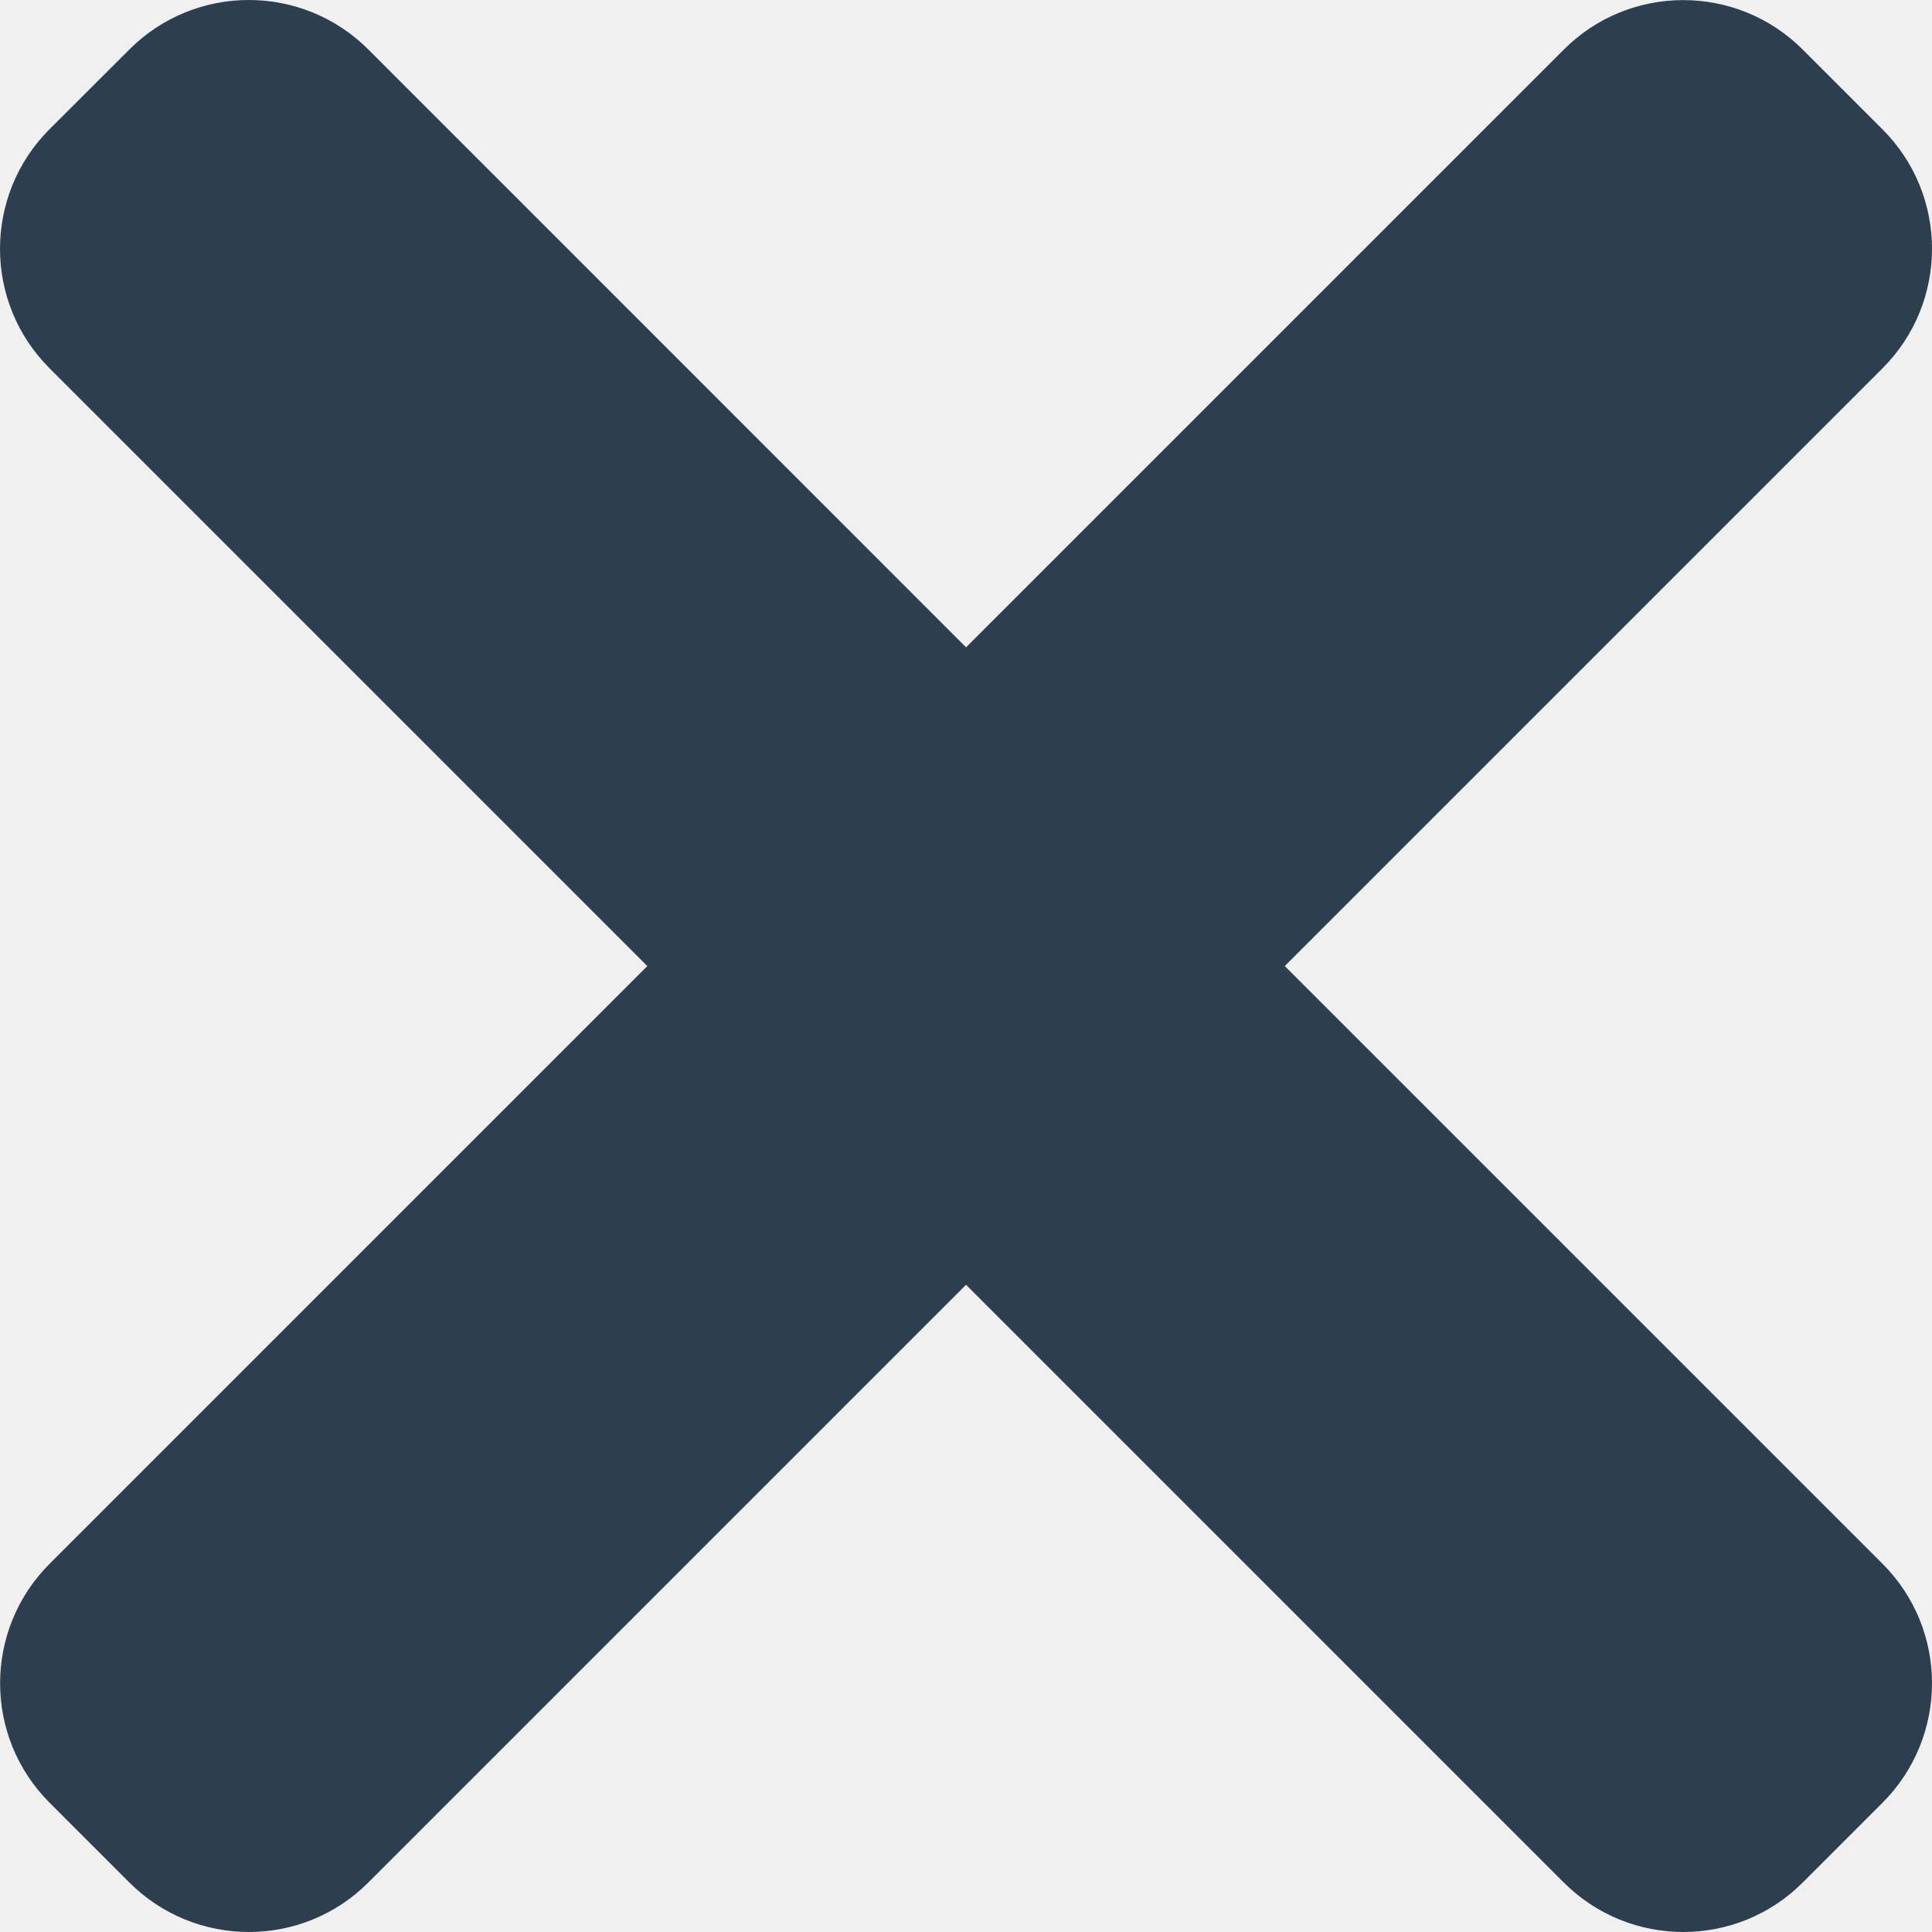
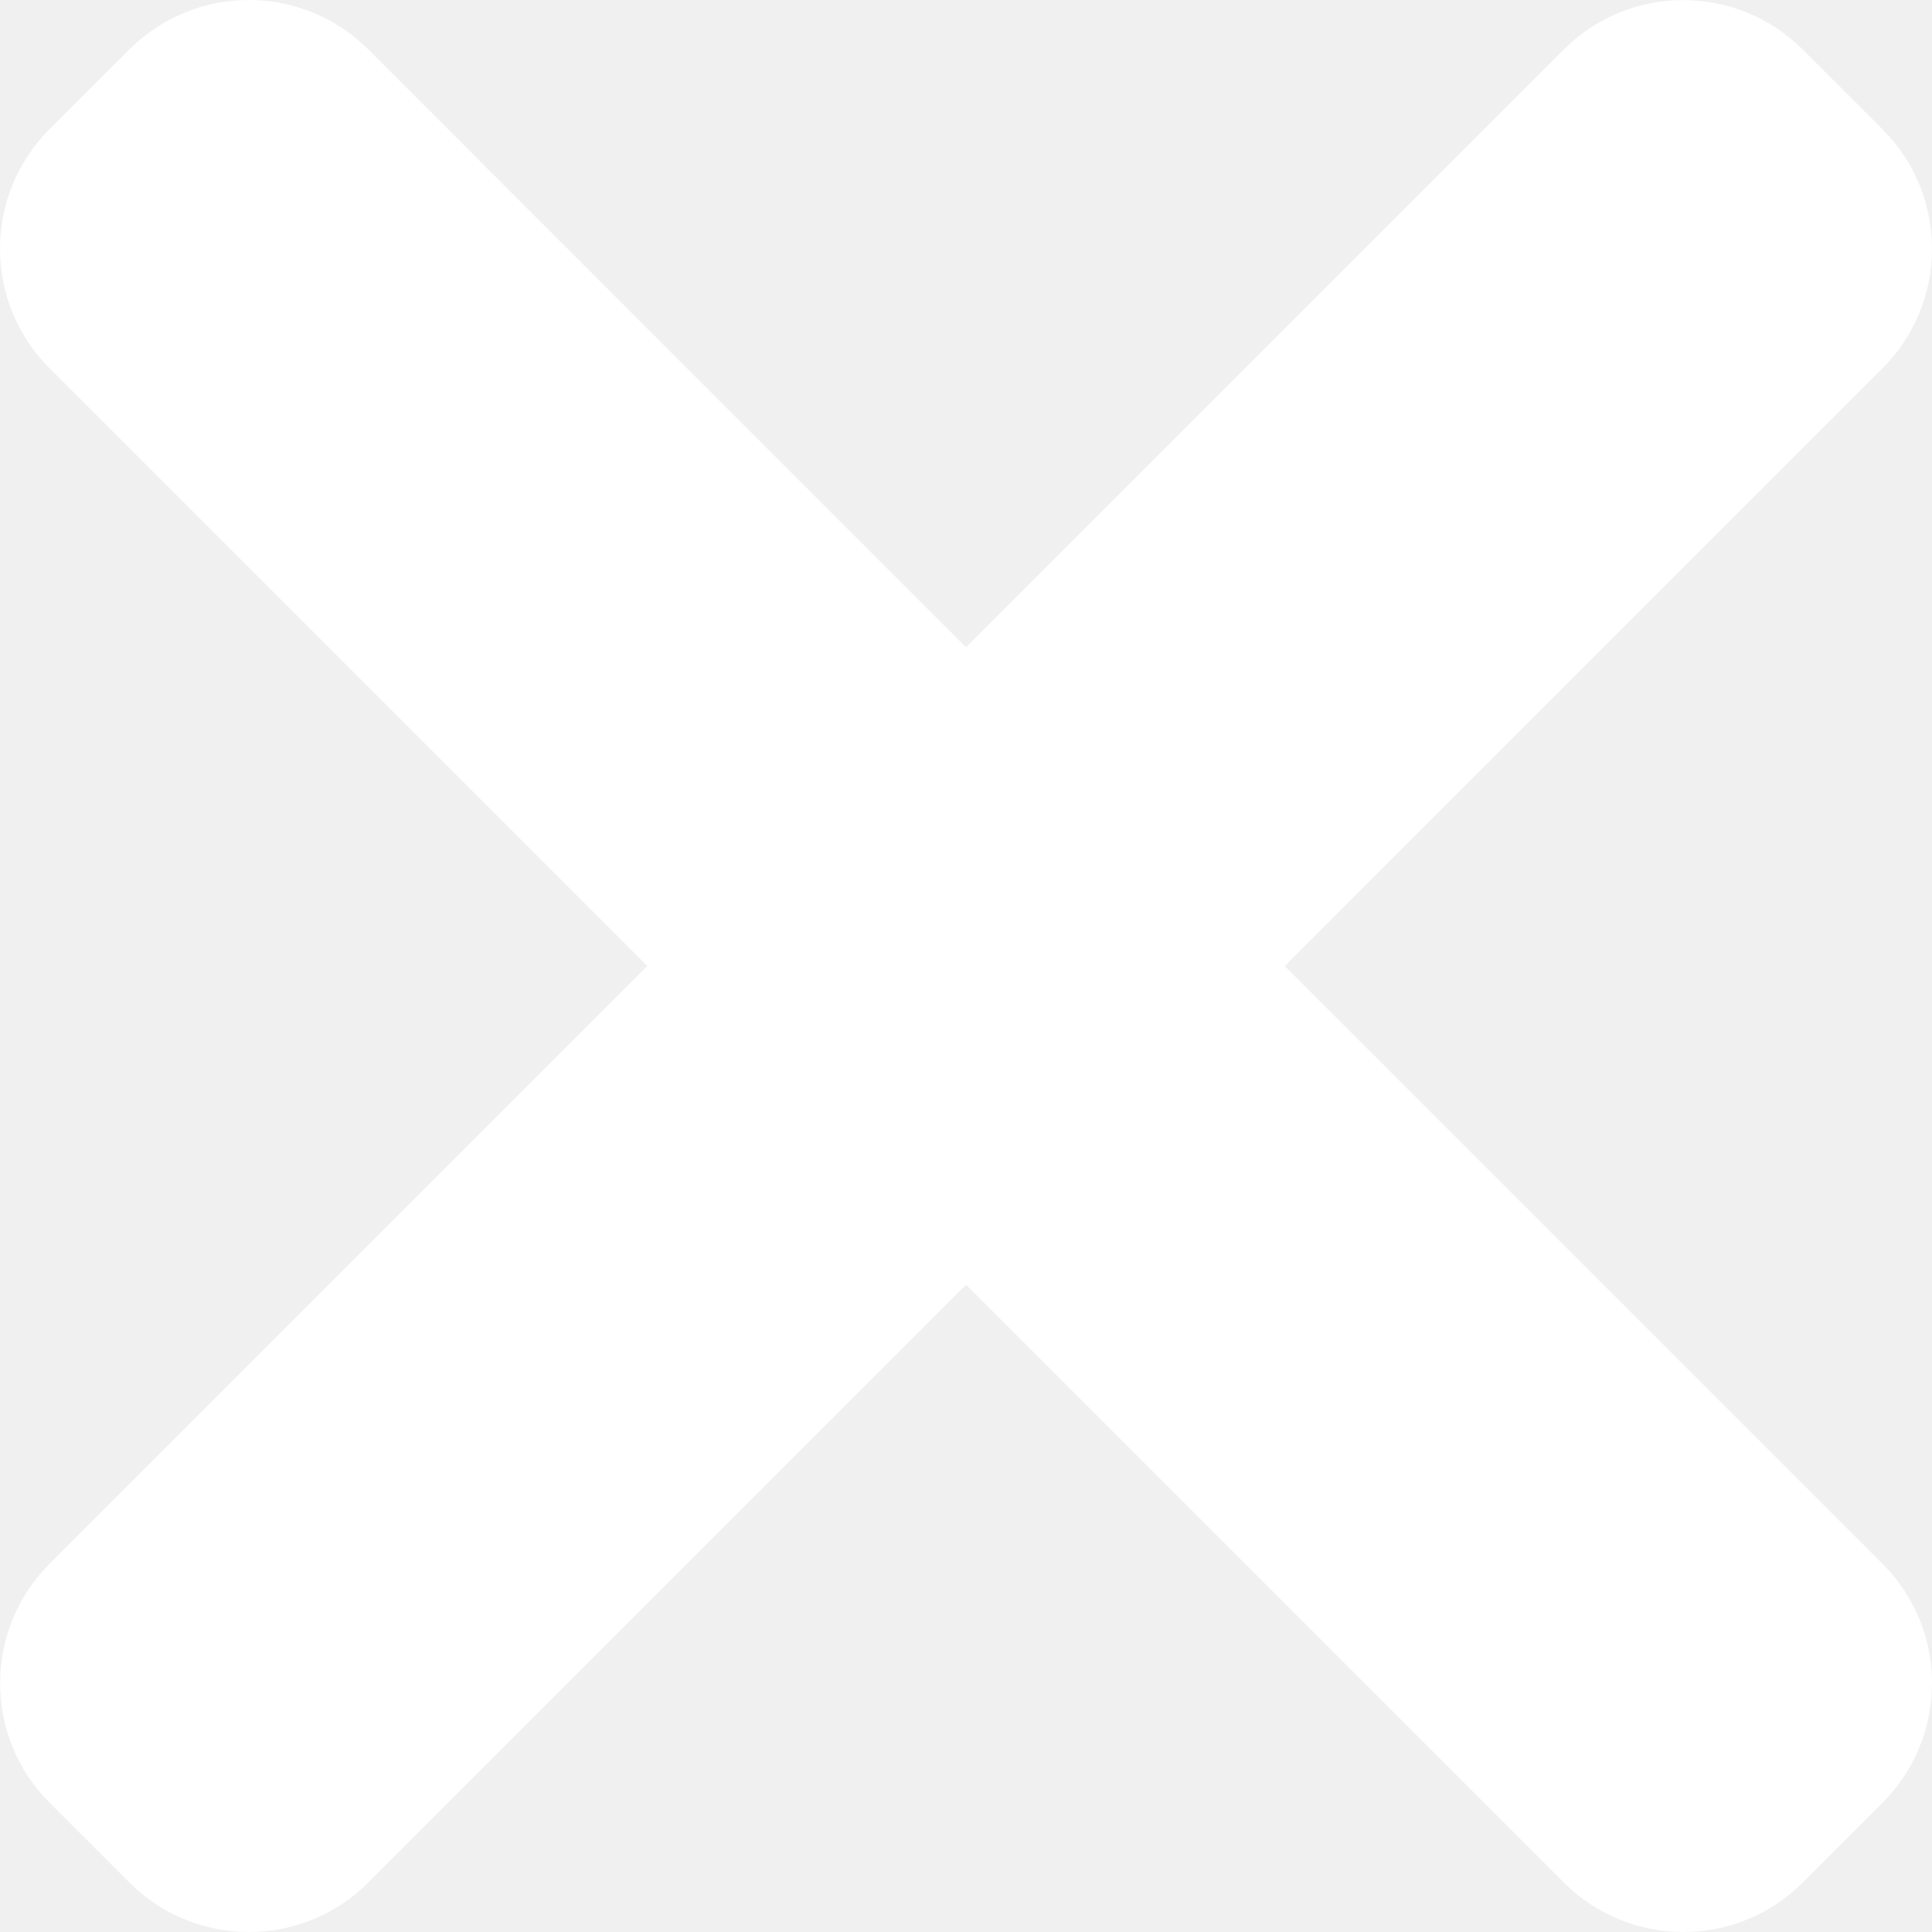
<svg xmlns="http://www.w3.org/2000/svg" height="365.696pt" viewBox="0 0 365.696 365.696" width="365.696pt">
-   <path fill="#2c3e50" d="m243.188 182.859 113.133-113.133c12.5-12.5 12.5-32.766 0-45.246l-15.082-15.082c-12.504-12.504-32.77-12.504-45.25 0l-113.129 113.129-113.133-113.152c-12.5-12.5-32.766-12.5-45.246 0l-15.105 15.082c-12.5 12.504-12.5 32.77 0 45.25l113.152 113.152-113.129 113.129c-12.504 12.504-12.504 32.77 0 45.25l15.082 15.082c12.5 12.5 32.766 12.5 45.246 0l113.133-113.133 113.129 113.133c12.504 12.5 32.77 12.5 45.25 0l15.082-15.082c12.5-12.504 12.5-32.77 0-45.25zm0 0" />
+   <path fill="#FFF" d="m243.188 182.859 113.133-113.133c12.5-12.5 12.5-32.766 0-45.246l-15.082-15.082c-12.504-12.504-32.77-12.504-45.25 0l-113.129 113.129-113.133-113.152c-12.5-12.5-32.766-12.5-45.246 0l-15.105 15.082c-12.5 12.504-12.5 32.77 0 45.25l113.152 113.152-113.129 113.129c-12.504 12.504-12.504 32.77 0 45.25l15.082 15.082c12.5 12.5 32.766 12.5 45.246 0l113.133-113.133 113.129 113.133c12.504 12.5 32.77 12.5 45.25 0l15.082-15.082c12.5-12.504 12.5-32.77 0-45.25zm0 0" />
</svg>
